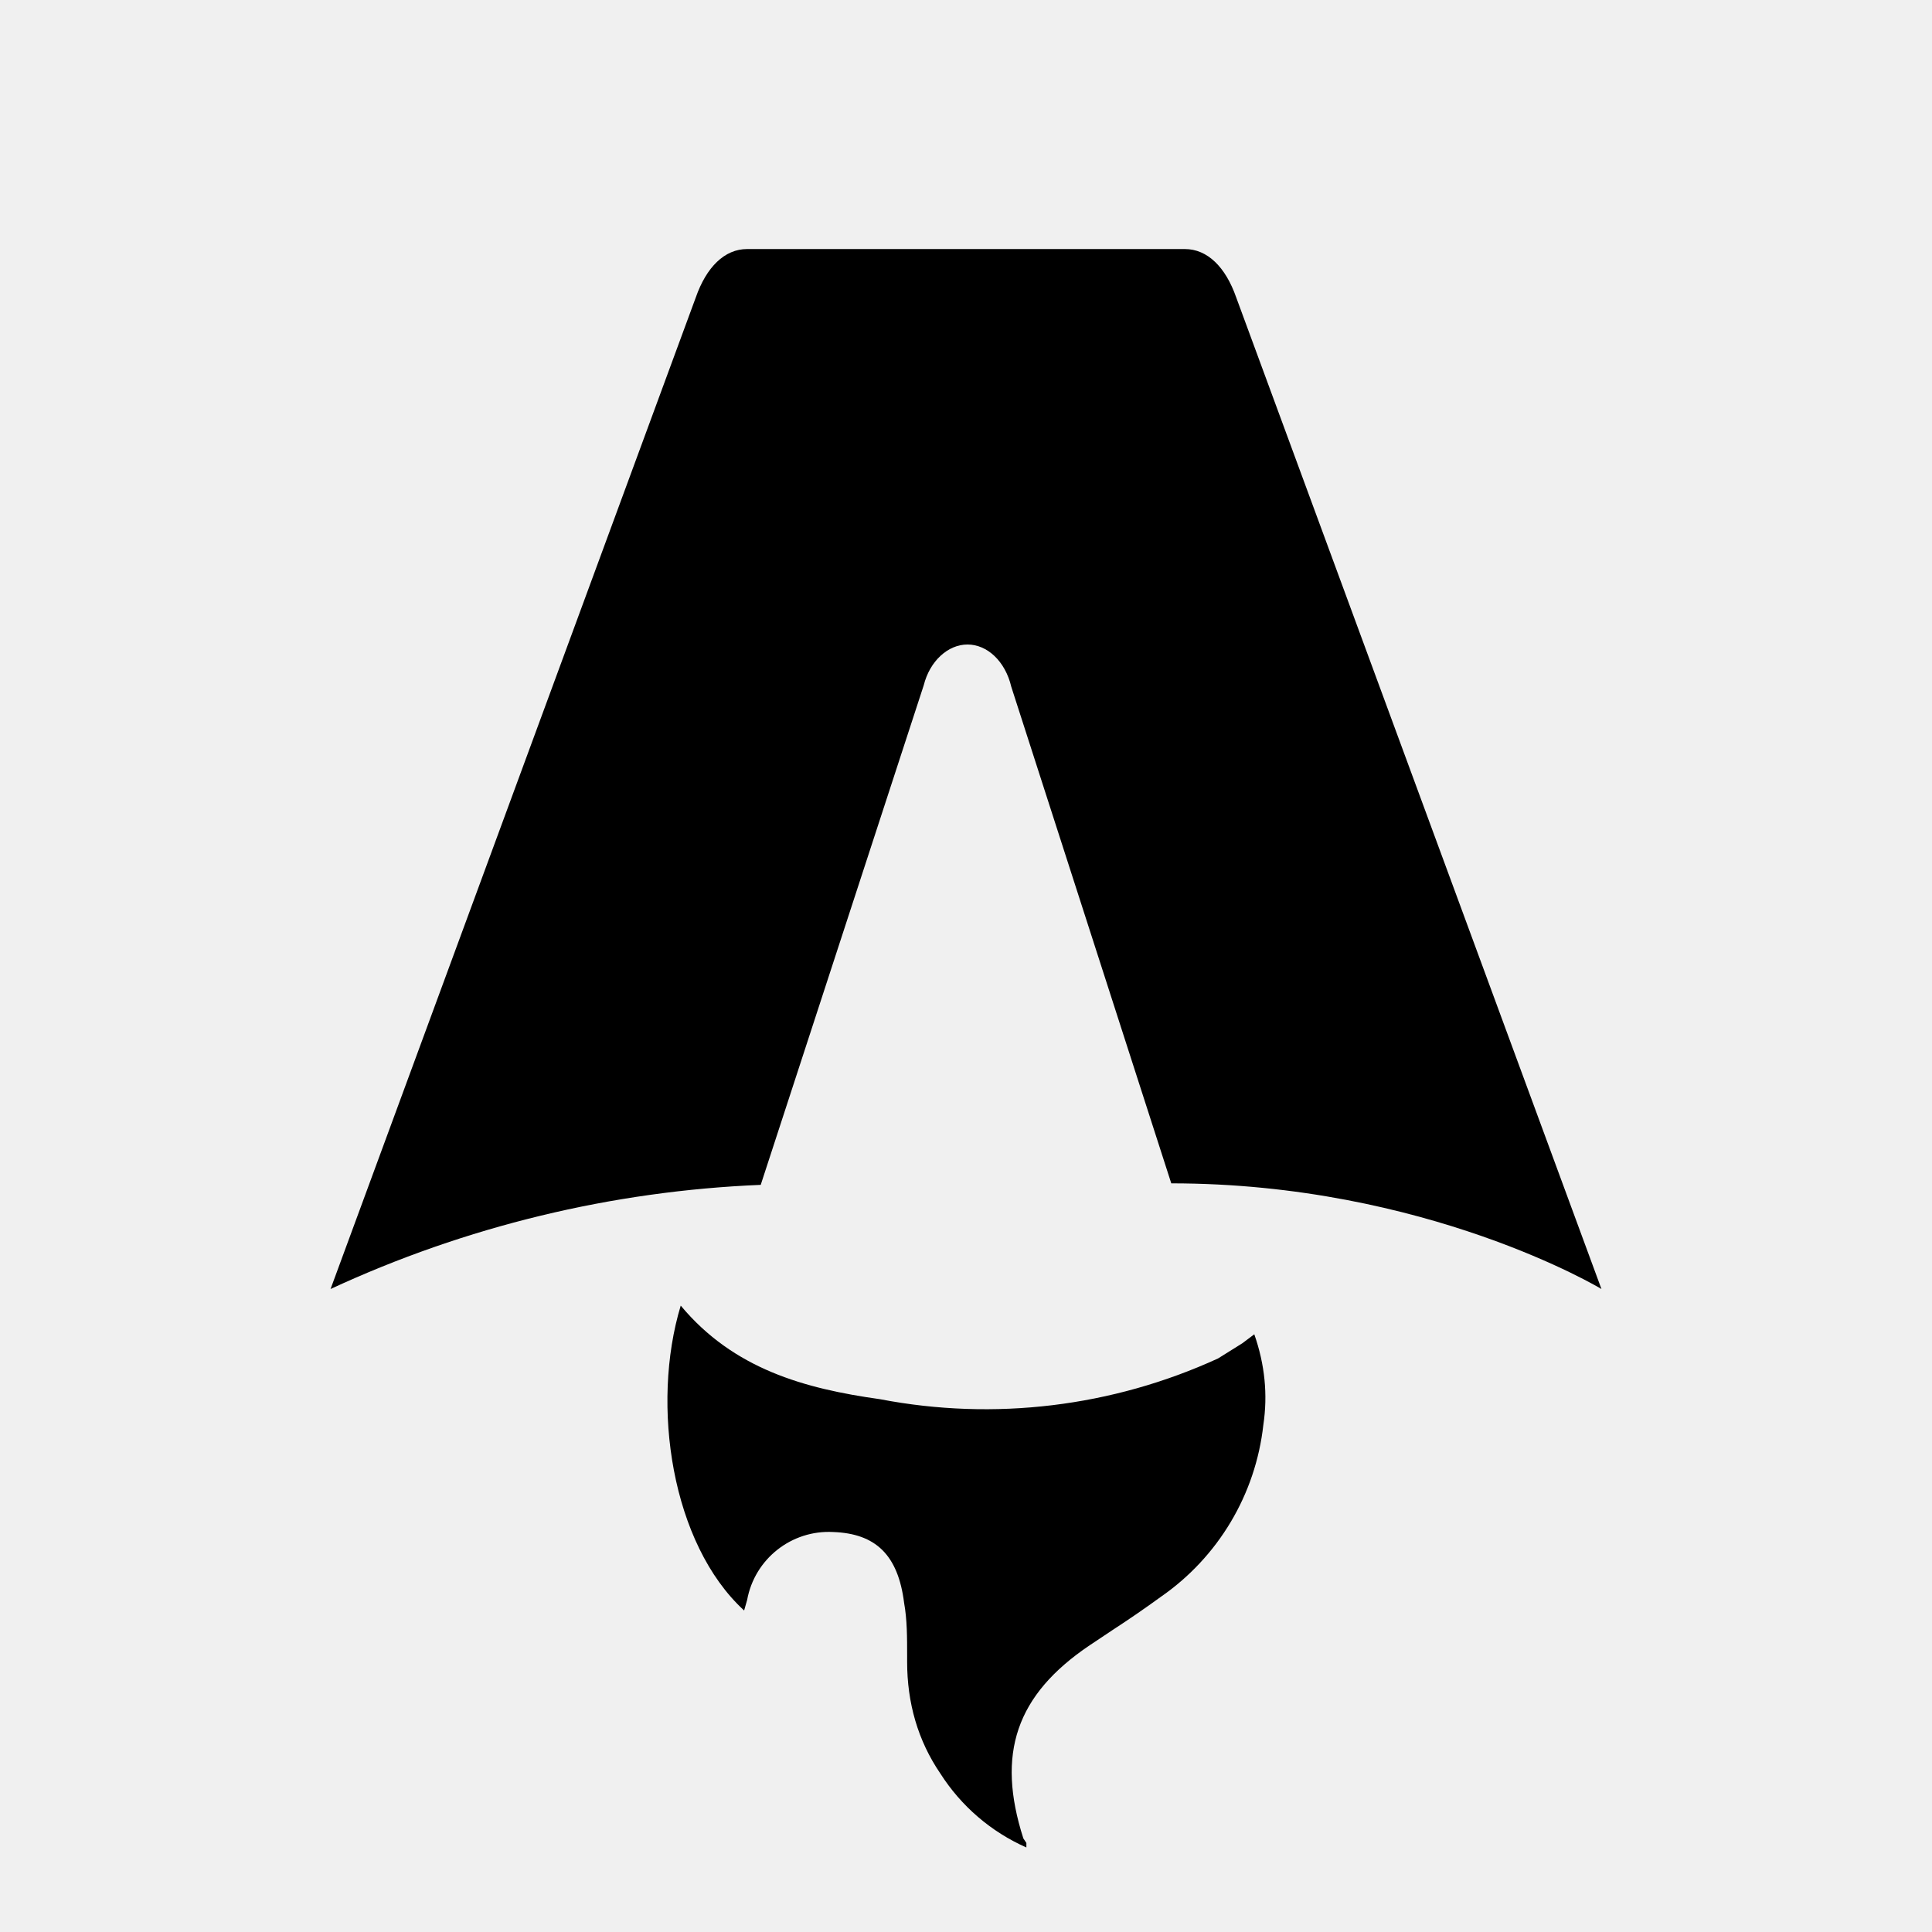
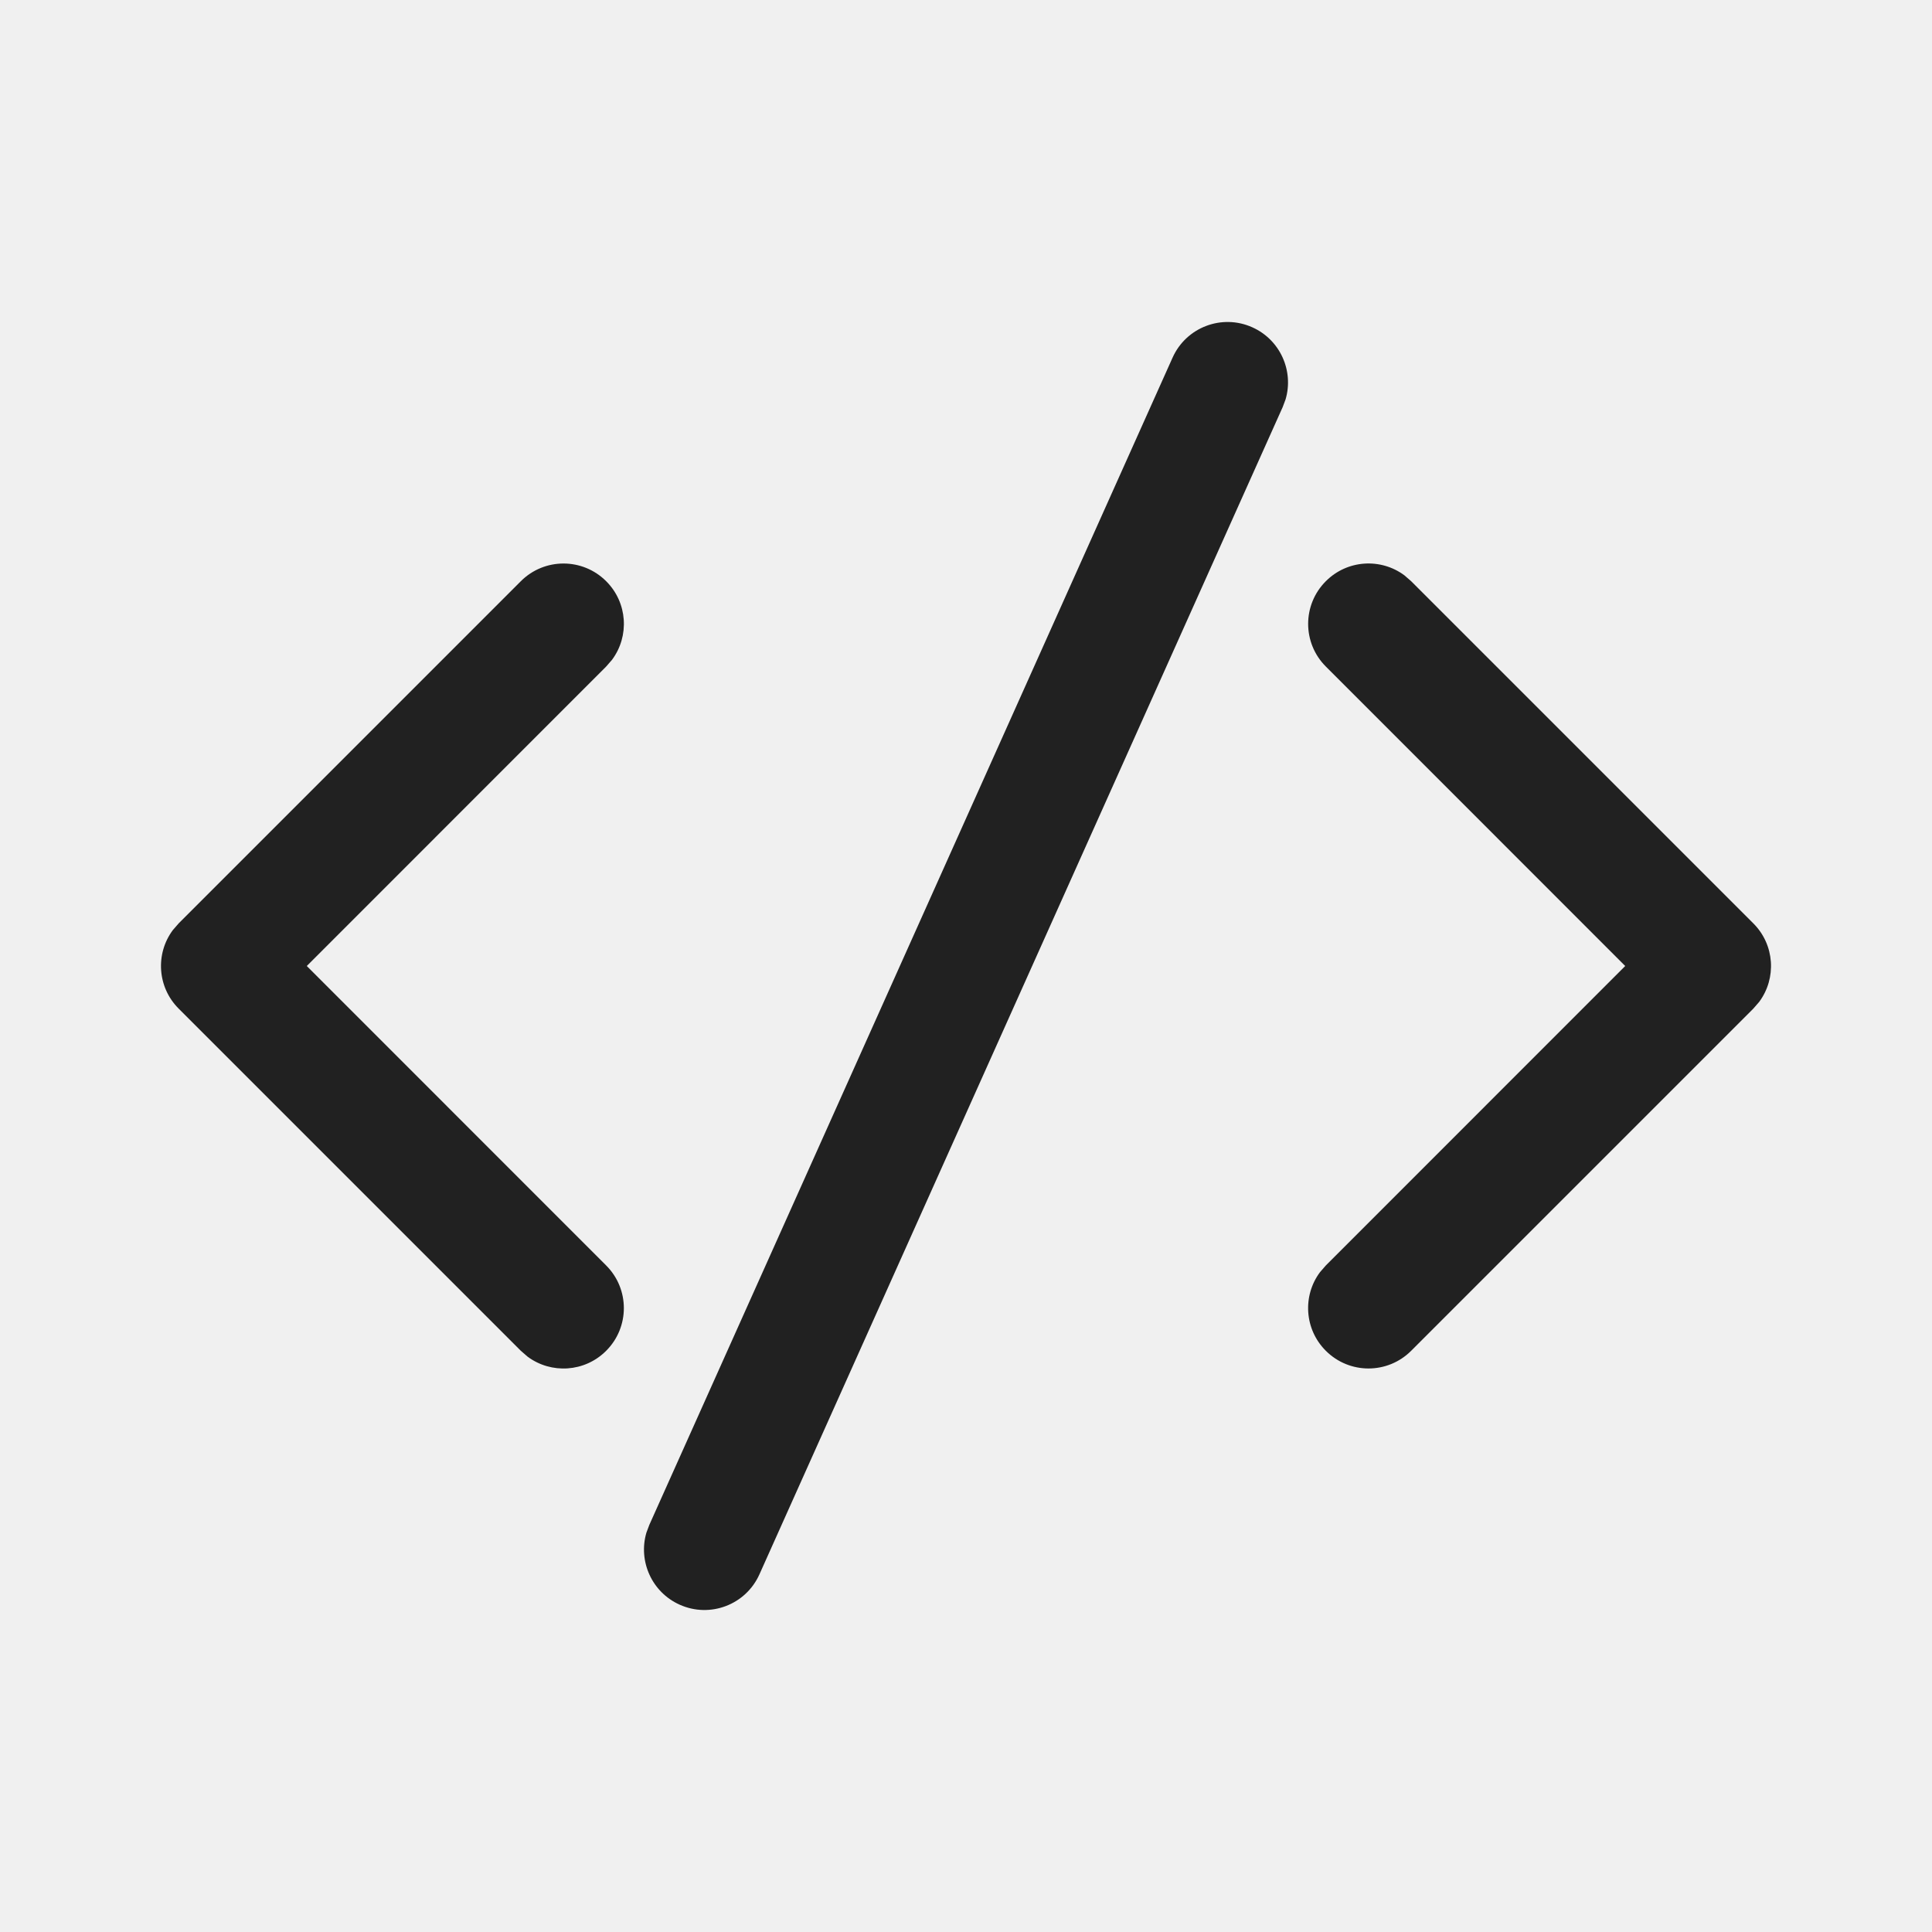
- <svg xmlns="http://www.w3.org/2000/svg" fill="none" viewBox="0 0 128 128">
-   <path d="M50.4 78.5a75.1 75.1 0 0 0-28.5 6.9l24.2-65.7c.7-2 1.9-3.2 3.4-3.2h29c1.5 0 2.7 1.2 3.4 3.2l24.2 65.7s-11.6-7-28.5-7L67 45.5c-.4-1.7-1.6-2.8-2.9-2.8-1.3 0-2.5 1.1-2.9 2.7L50.4 78.5Zm-1.1 28.2Zm-4.2-20.2c-2 6.6-.6 15.8 4.2 20.2a17.5 17.5 0 0 1 .2-.7 5.5 5.5 0 0 1 5.7-4.5c2.8.1 4.3 1.5 4.7 4.7.2 1.1.2 2.3.2 3.5v.4c0 2.7.7 5.2 2.2 7.4a13 13 0 0 0 5.7 4.9v-.3l-.2-.3c-1.8-5.6-.5-9.5 4.4-12.8l1.5-1a73 73 0 0 0 3.2-2.2 16 16 0 0 0 6.8-11.4c.3-2 .1-4-.6-6l-.8.6-1.6 1a37 37 0 0 1-22.4 2.7c-5-.7-9.7-2-13.2-6.2Z" />
-   <style>
-         path { fill: #000; }
-         @media (prefers-color-scheme: dark) {
-             path { fill: #FFF; }
-         }
-     </style>
+ <svg xmlns="http://www.w3.org/2000/svg" viewBox="0 0 24 24" version="1.1" fill="#000000">
+   <g id="SVGRepo_bgCarrier" stroke-width="0" />
+   <g id="SVGRepo_tracerCarrier" stroke-linecap="round" stroke-linejoin="round" />
+   <g id="SVGRepo_iconCarrier">
+     <g id="🔍-Product-Icons" stroke="none" stroke-width="1" fill="none" fill-rule="evenodd">
+       <g id="ic_fluent_code_24_regular" fill="#212121" fill-rule="nonzero">
+         <path d="M8.066,18.943 L14.566,4.443 C14.735,4.065 15.179,3.896 15.557,4.066 C15.903,4.221 16.074,4.607 15.97,4.961 L15.934,5.057 L9.434,19.557 C9.265,19.935 8.821,20.104 8.443,19.934 C8.097,19.779 7.926,19.393 8.03,19.039 L8.066,18.943 L14.566,4.443 L8.066,18.943 Z M2.22,11.47 L6.47,7.22 C6.763,6.927 7.237,6.927 7.53,7.22 C7.797,7.486 7.821,7.903 7.603,8.196 L7.53,8.28 L3.811,12 L7.53,15.72 C7.823,16.013 7.823,16.487 7.53,16.78 C7.264,17.047 6.847,17.071 6.554,16.853 L6.47,16.78 L2.22,12.53 C1.953,12.264 1.929,11.847 2.147,11.554 L2.22,11.47 L6.47,7.22 L2.22,11.47 Z M16.47,7.22 C16.736,6.953 17.153,6.929 17.446,7.147 L17.53,7.22 L21.78,11.47 C22.047,11.736 22.071,12.153 21.853,12.446 L21.78,12.53 L17.53,16.78 C17.237,17.073 16.763,17.073 16.47,16.78 C16.203,16.514 16.179,16.097 16.397,15.804 L16.47,15.72 L20.189,12 L16.47,8.28 C16.177,7.987 16.177,7.513 16.47,7.22 Z" id="🎨-Color"> </path>
+       </g>
+     </g>
+   </g>
</svg>
